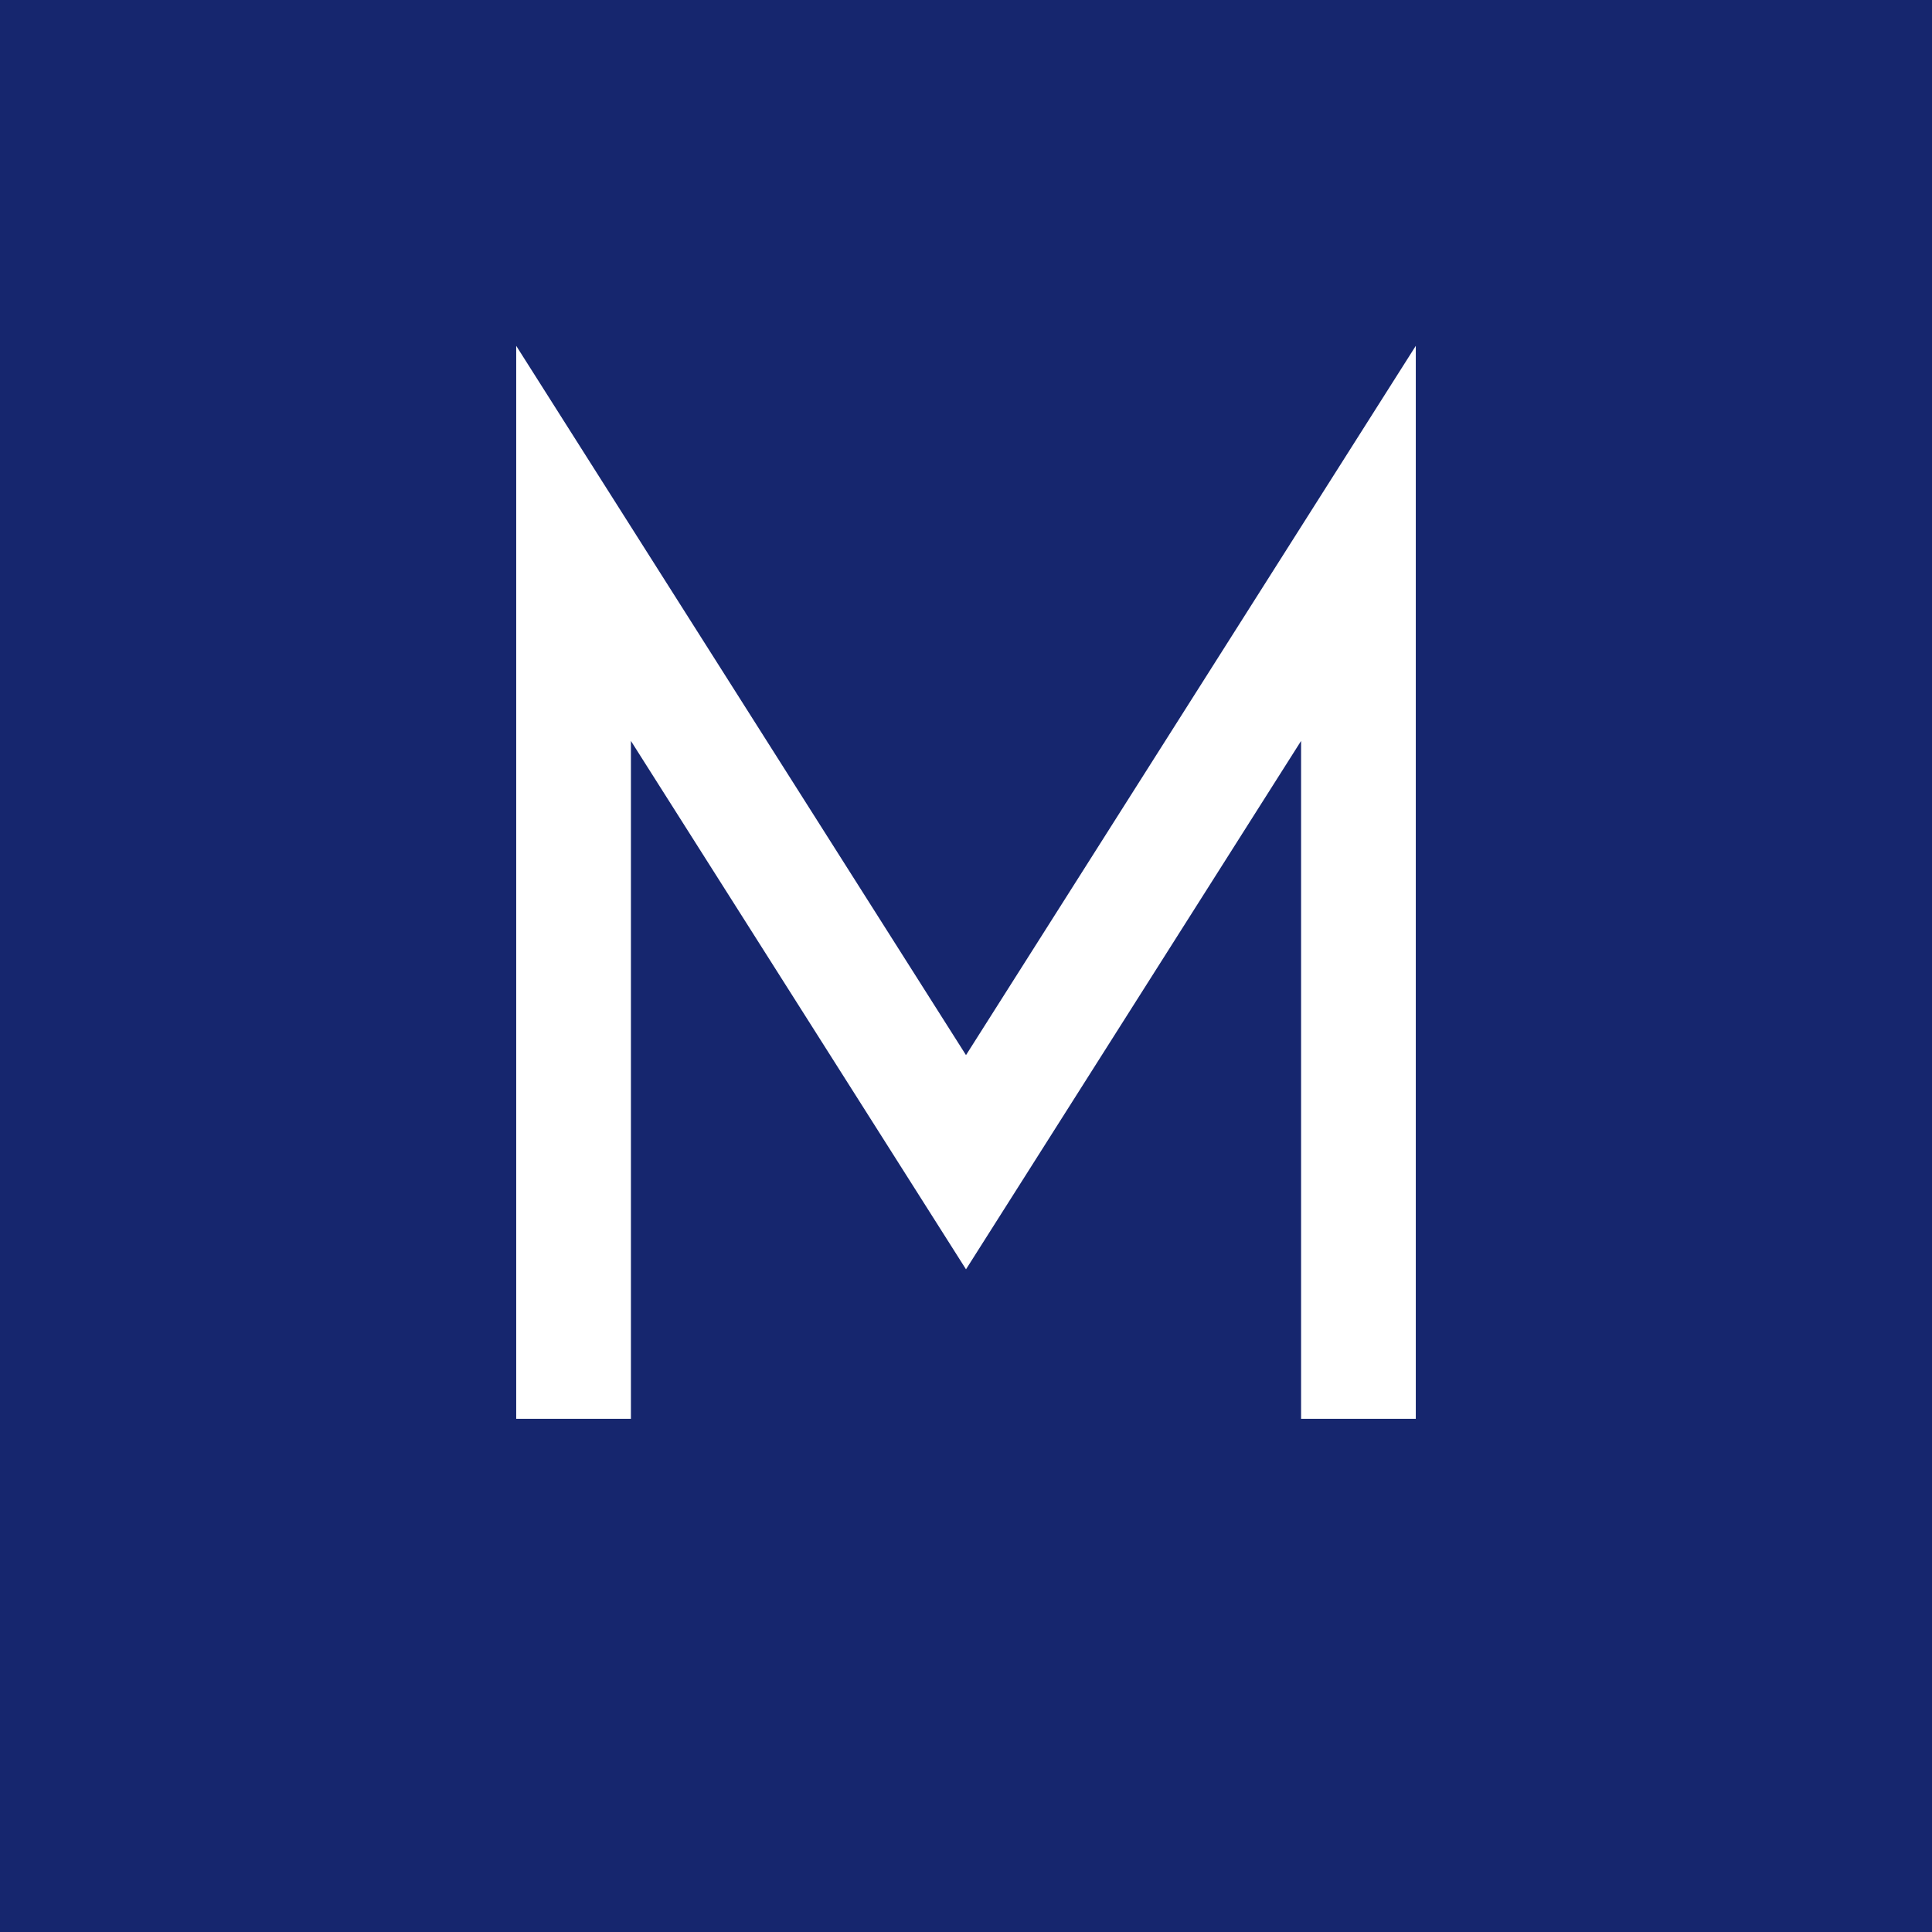
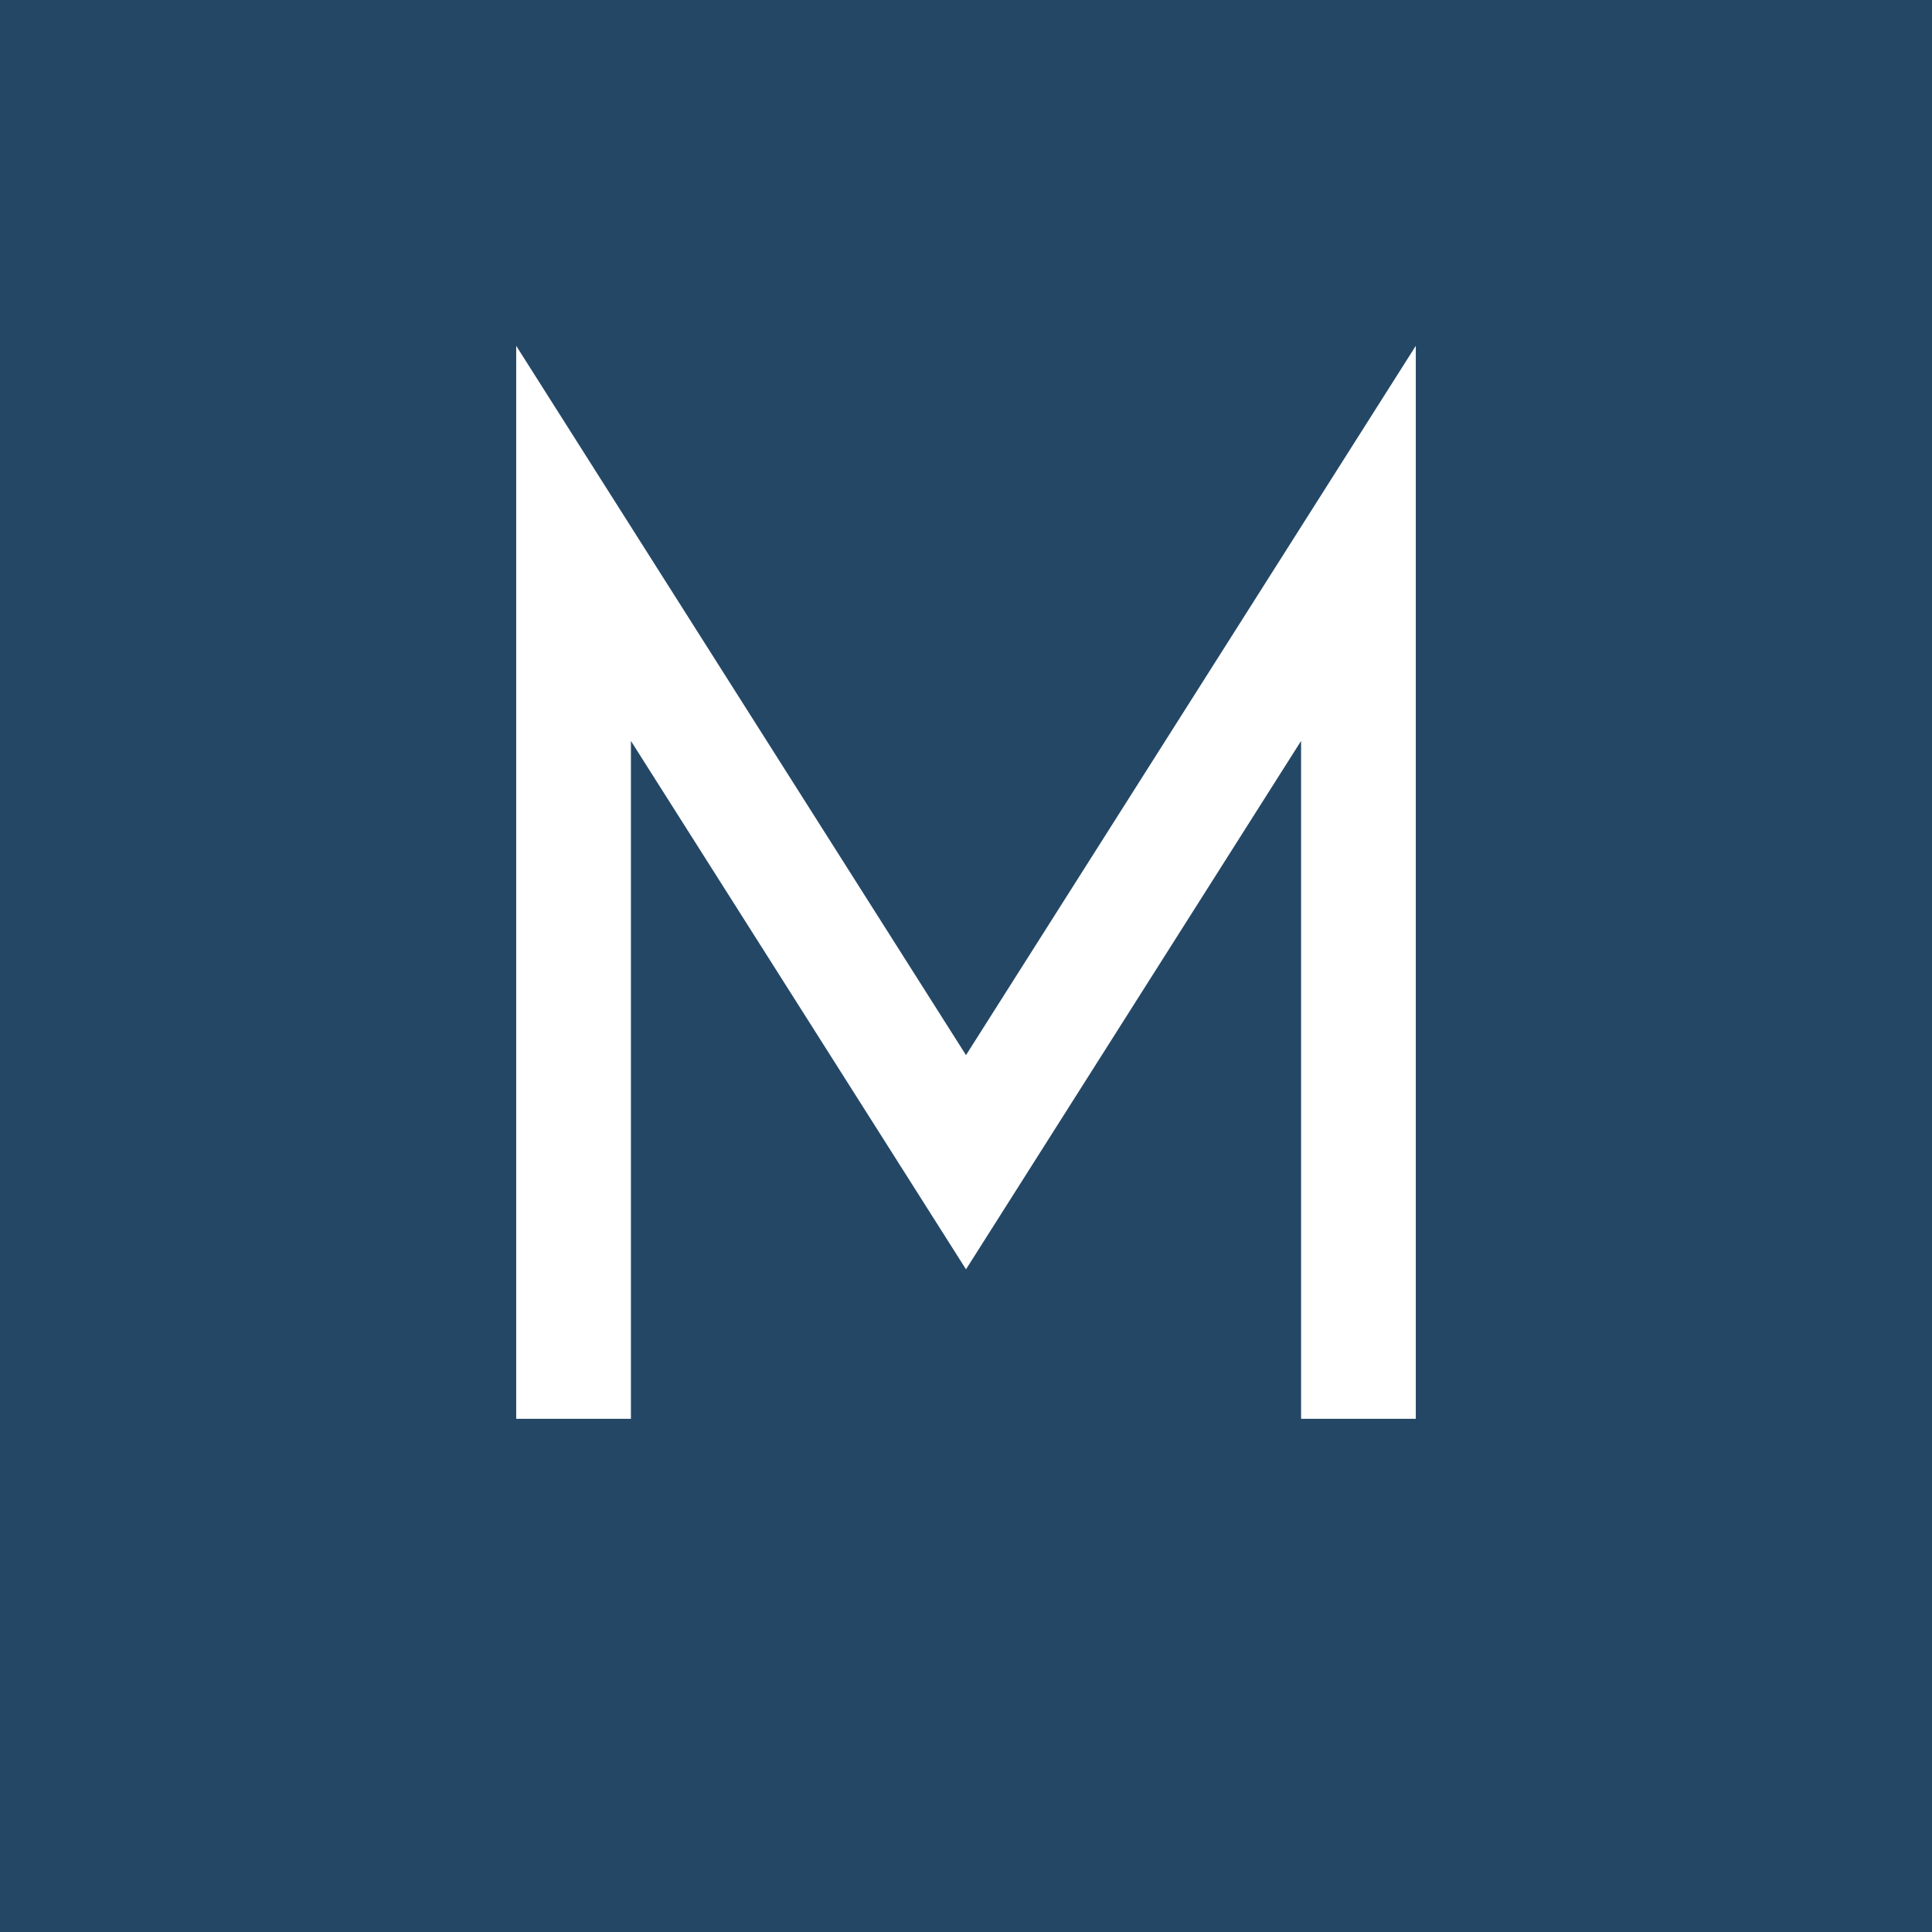
<svg xmlns="http://www.w3.org/2000/svg" viewBox="0 0 64 64">
-   <rect width="64" height="64" fill="#16266E" />
+   <rect width="64" height="64" fill="#244766" />
  <path d="M19 47V18l13 20.5L45 18v29" fill="none" stroke="#fff" stroke-width="3.8" stroke-linejoin="miter" stroke-miterlimit="10" />
</svg>
